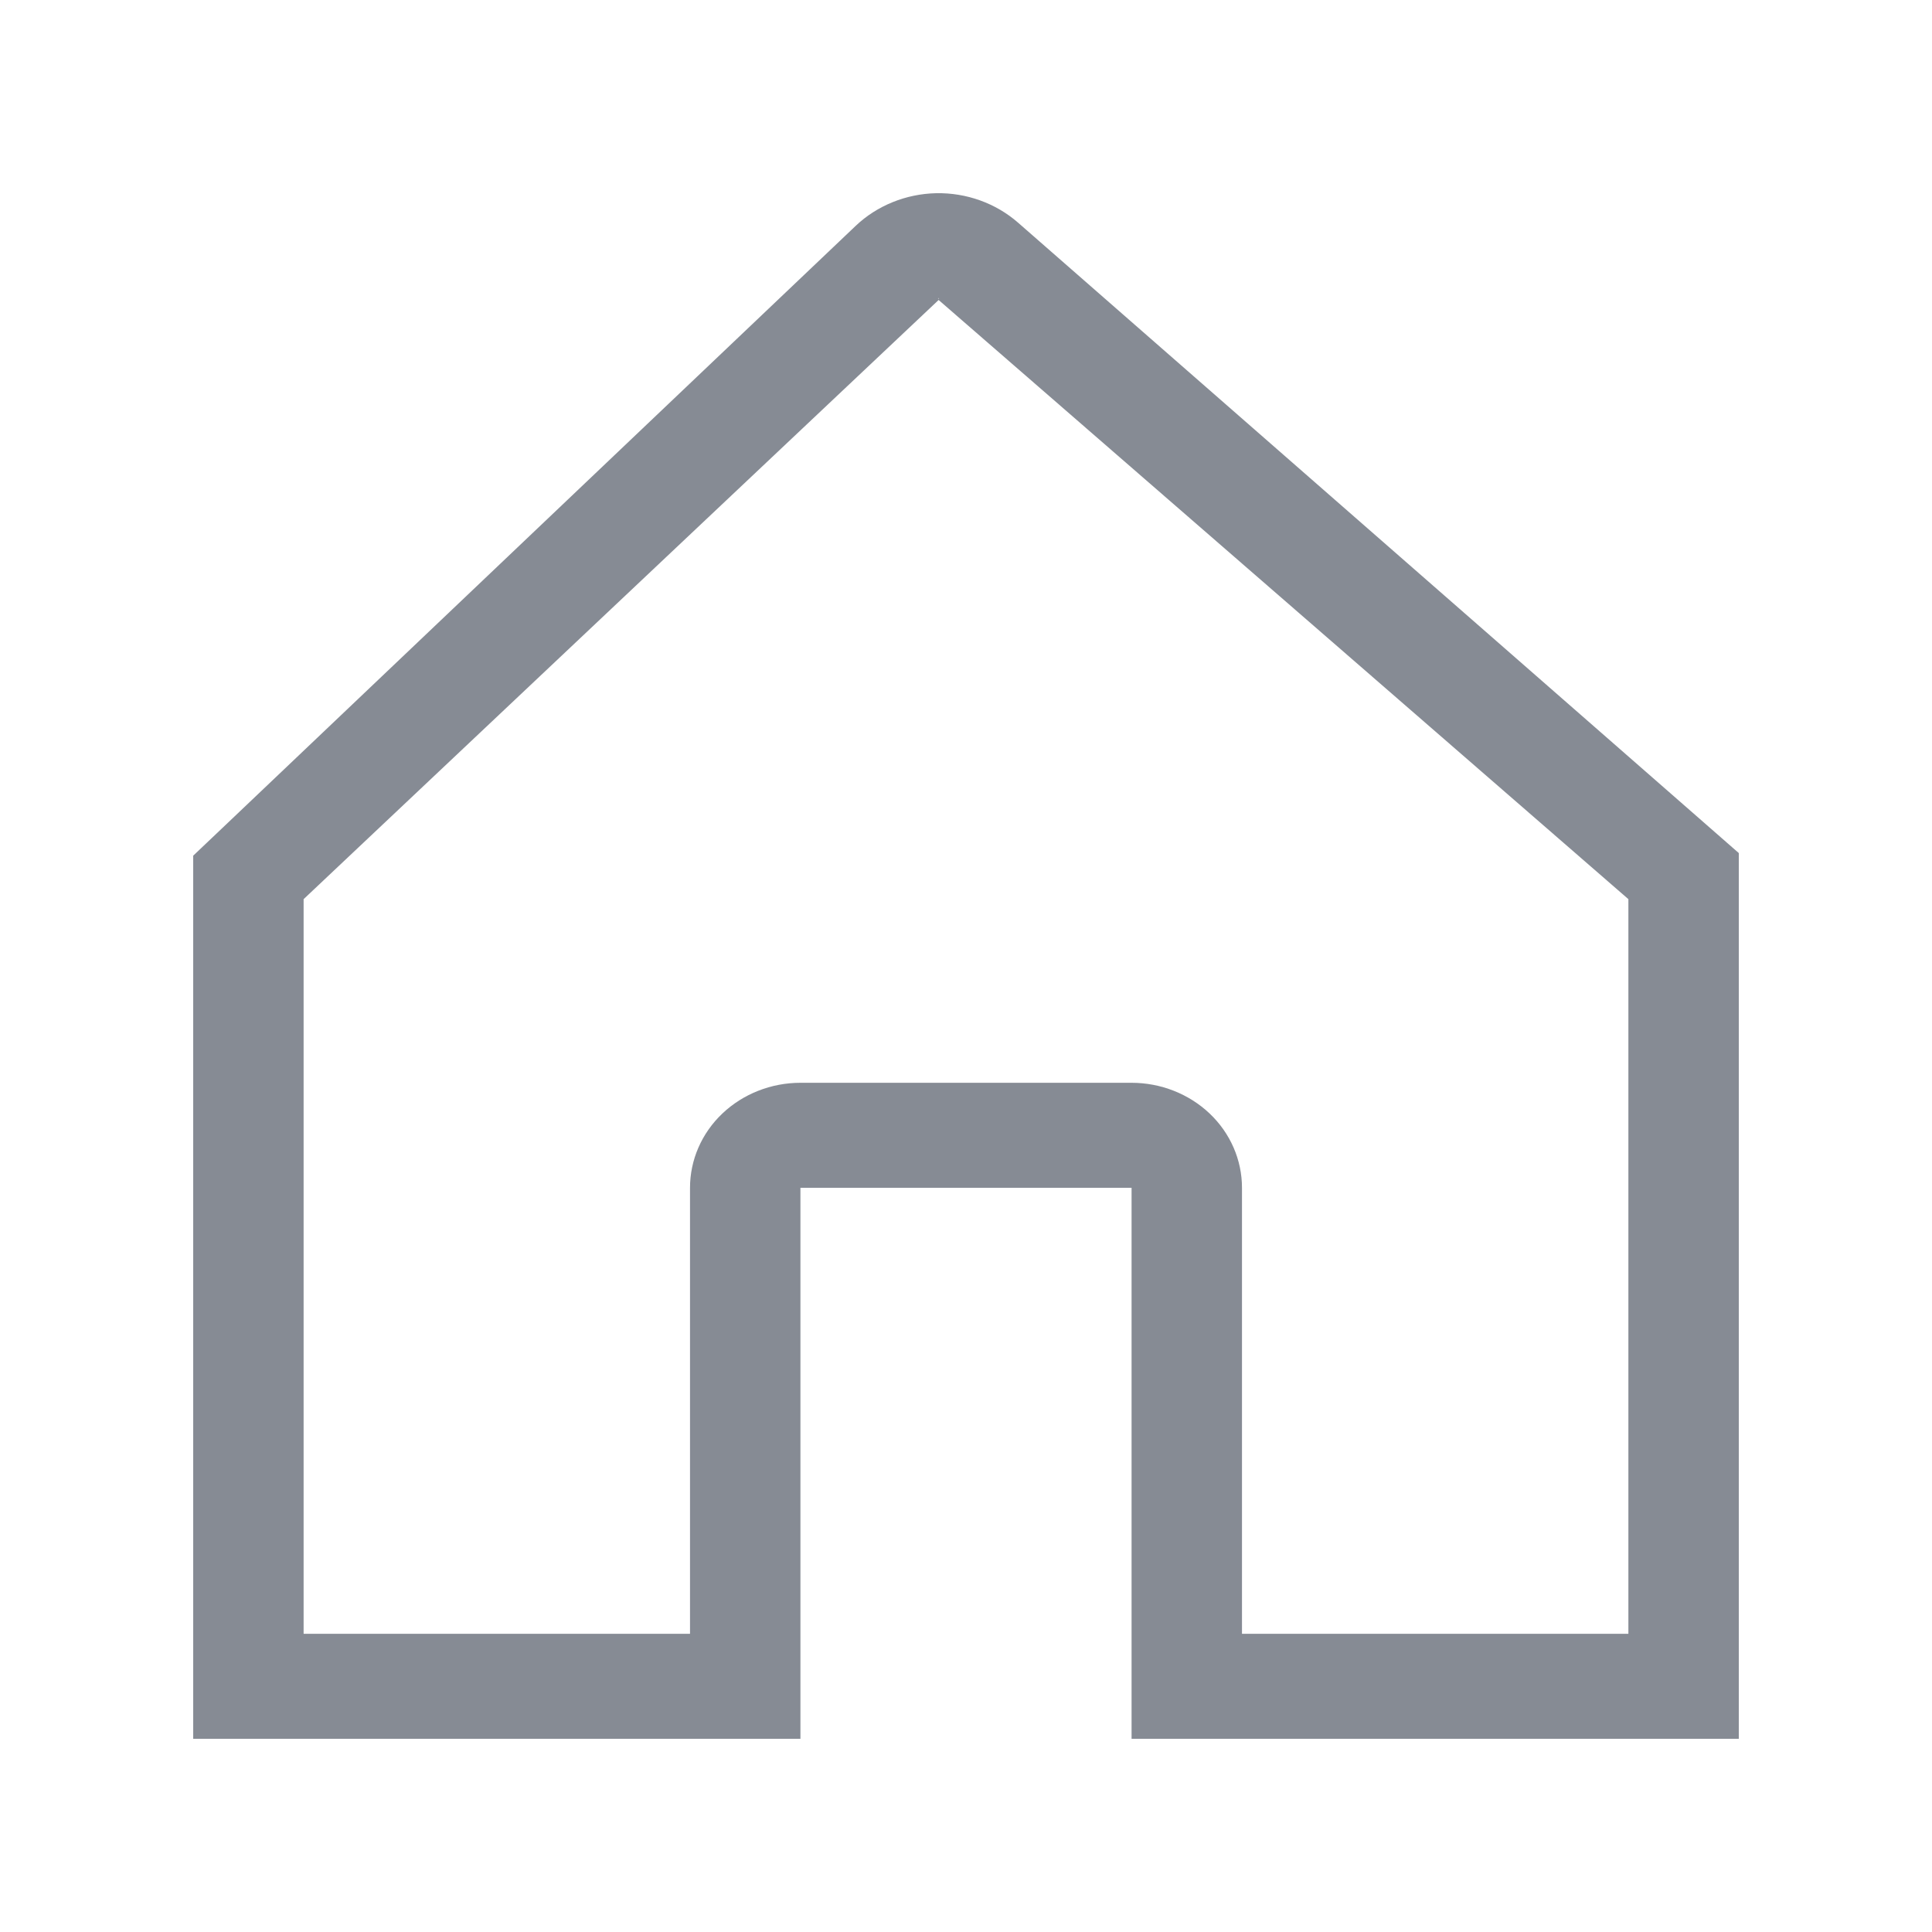
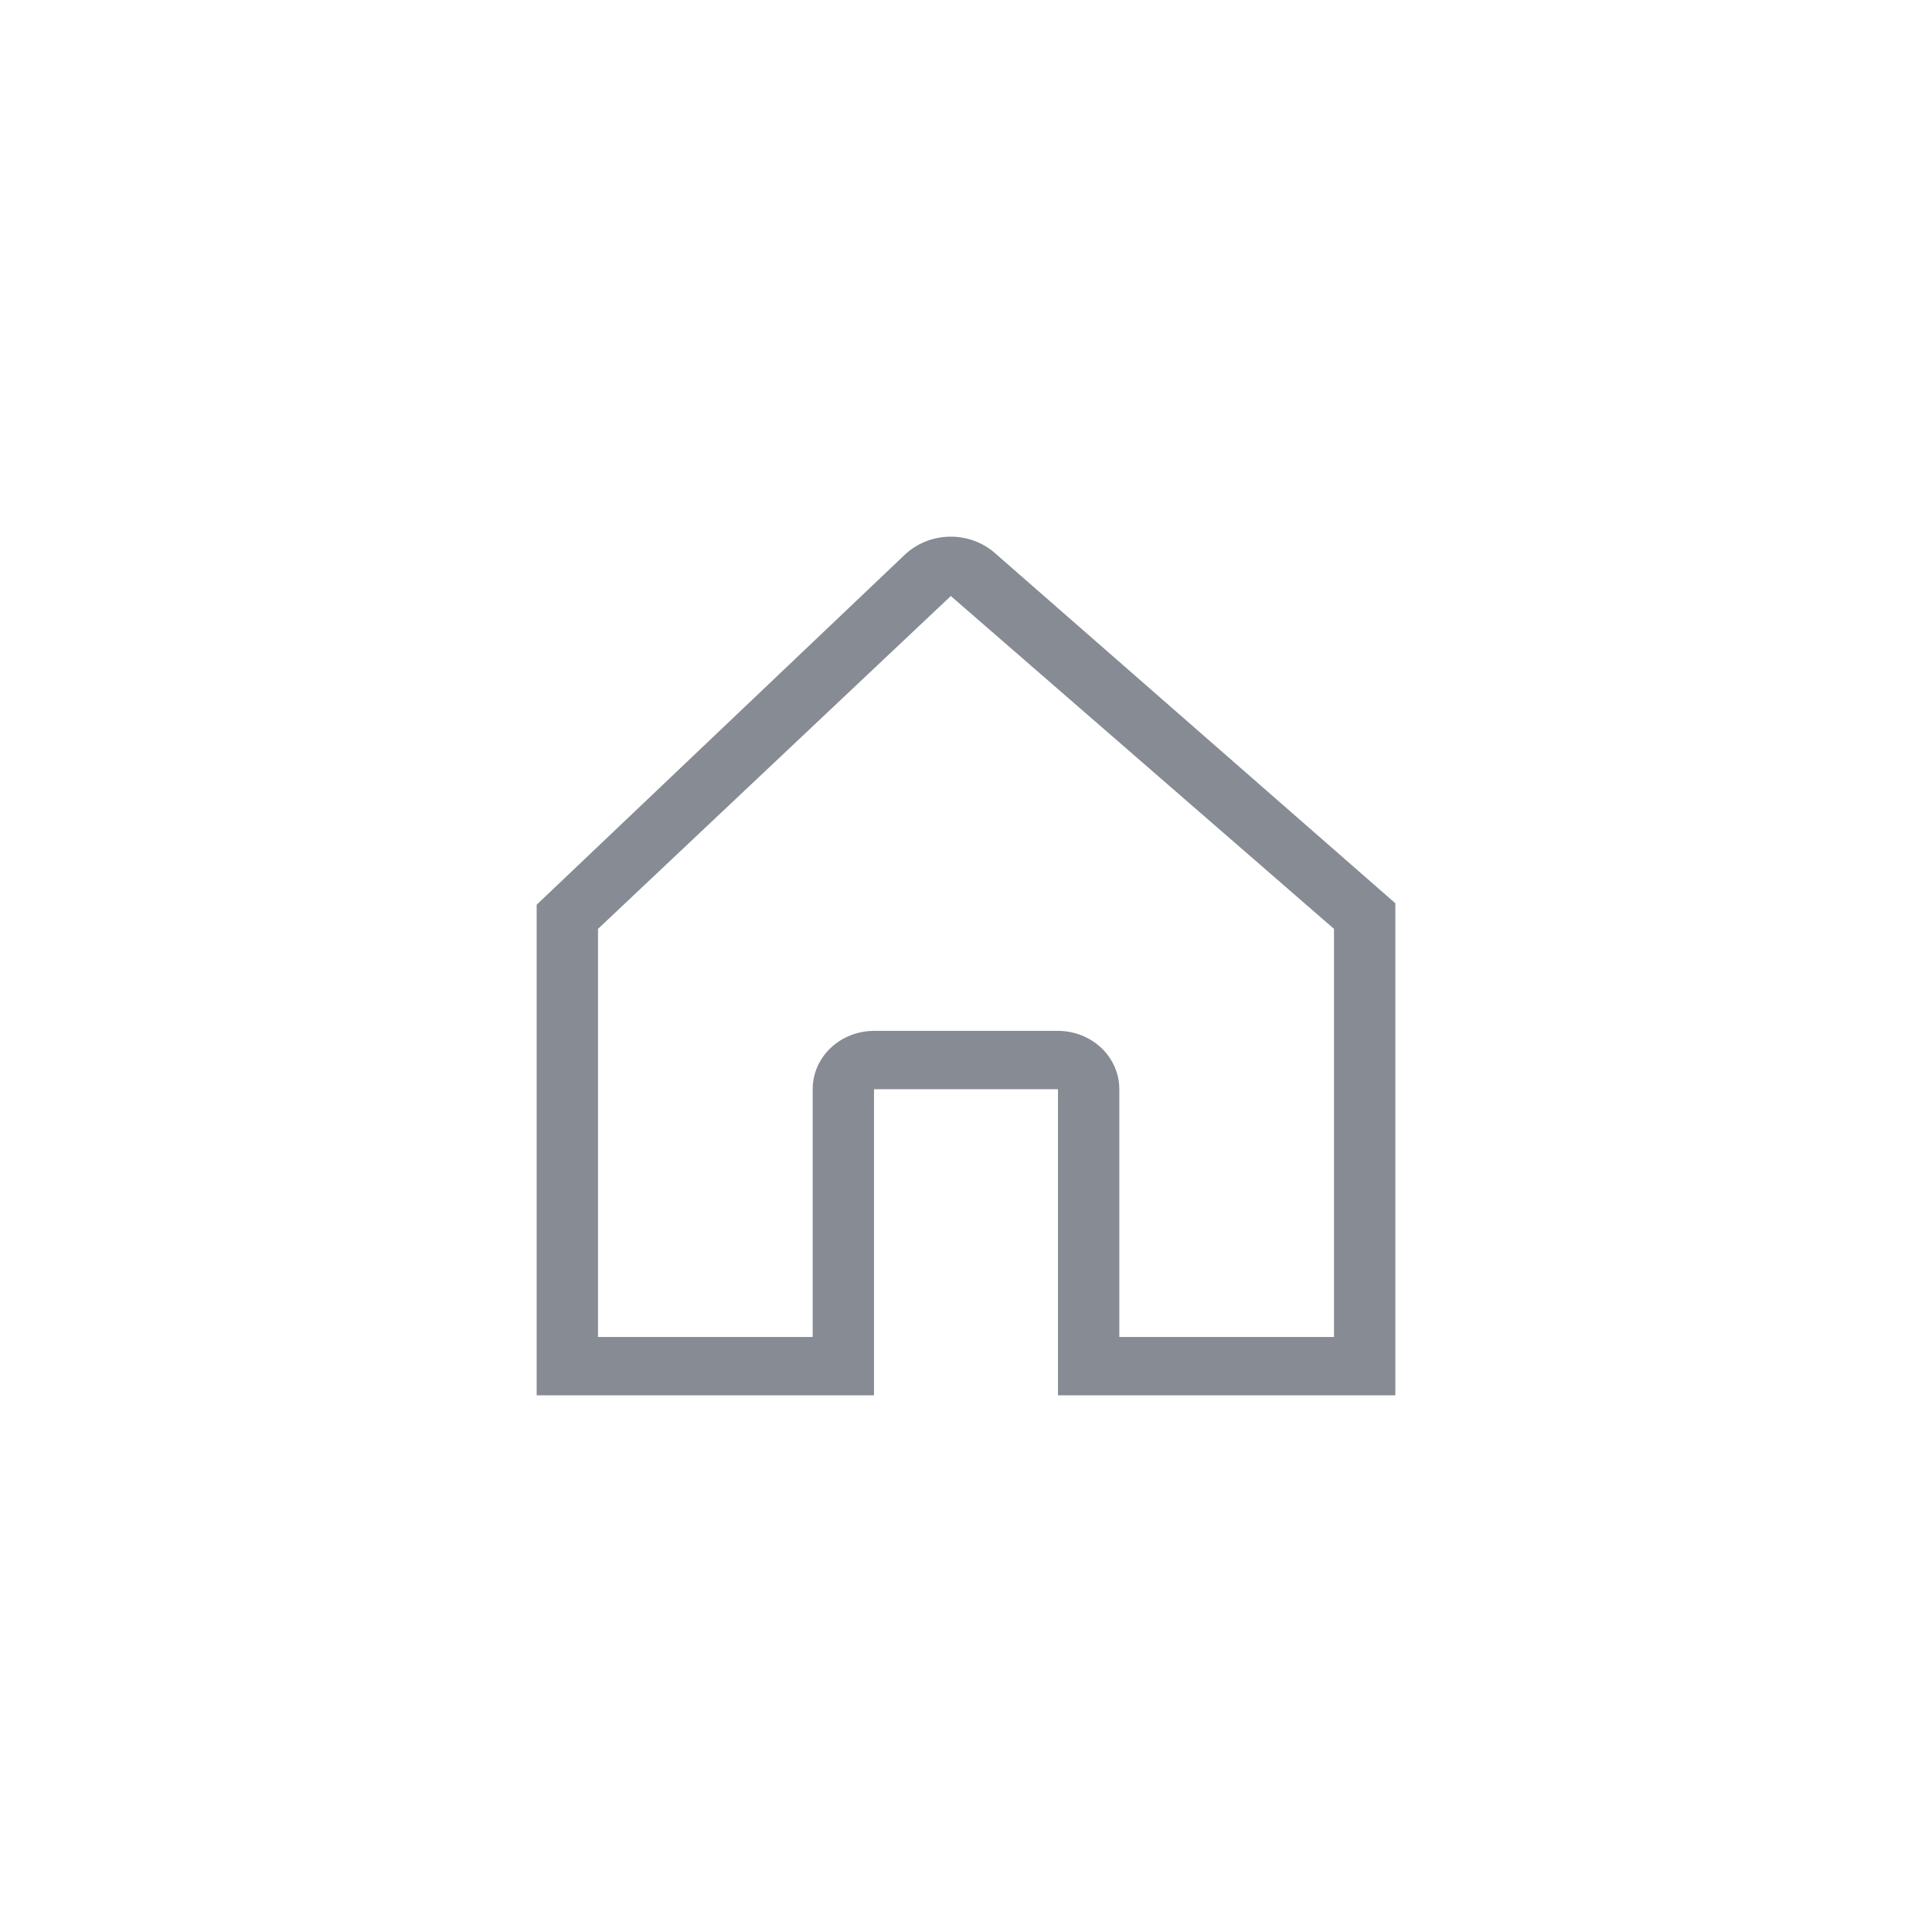
- <svg xmlns="http://www.w3.org/2000/svg" preserveAspectRatio="none" overflow="visible" style="display: block;" width="20" height="20" viewBox="0 0 20 20" fill="none">
-   <g id="Icon/home">
-     <path id="Vector" d="M17.631 8.508L10.539 2.305C10.308 2.103 10.004 1.994 9.691 2C9.378 2.007 9.079 2.128 8.858 2.338L2.335 8.54L2 8.858V18H8.286V12.296H11.714V18H18V8.831L17.631 8.508ZM9.716 3.087C9.726 3.087 9.72 3.089 9.715 3.093C9.711 3.089 9.706 3.087 9.716 3.087ZM16.857 16.913H12.857V12.296C12.857 12.008 12.737 11.731 12.522 11.527C12.308 11.324 12.017 11.209 11.714 11.209H8.286C7.983 11.209 7.692 11.324 7.478 11.527C7.263 11.731 7.143 12.008 7.143 12.296V16.913H3.143V9.308L9.716 3.106C9.716 3.106 9.716 3.106 9.716 3.105L16.857 9.308V16.913Z" fill="#868B94" />
+ <svg xmlns="http://www.w3.org/2000/svg" preserveAspectRatio="none" overflow="visible" style="display: block;" width="36" height="36" viewBox="0 0 36 36" fill="none">
+   <g id="Component 2">
+     <g id="Icon/home">
+       <path id="Vector" d="M25.631 16.508L18.538 10.305C18.308 10.103 18.004 9.994 17.691 10C17.378 10.007 17.079 10.128 16.858 10.338L10.335 16.54L10 16.858V26H16.286V20.296H19.714V26H26V16.831L25.631 16.508ZM17.716 11.087C17.726 11.087 17.72 11.089 17.715 11.093C17.711 11.089 17.706 11.087 17.716 11.087ZM24.857 24.913H20.857V20.296C20.857 20.008 20.737 19.731 20.522 19.527C20.308 19.324 20.017 19.209 19.714 19.209H16.286C15.983 19.209 15.692 19.324 15.478 19.527C15.263 19.731 15.143 20.008 15.143 20.296V24.913H11.143V17.308L17.716 11.107C17.716 11.106 17.716 11.106 17.716 11.105L24.857 17.308V24.913Z" fill="#868B94" />
+     </g>
  </g>
</svg>
